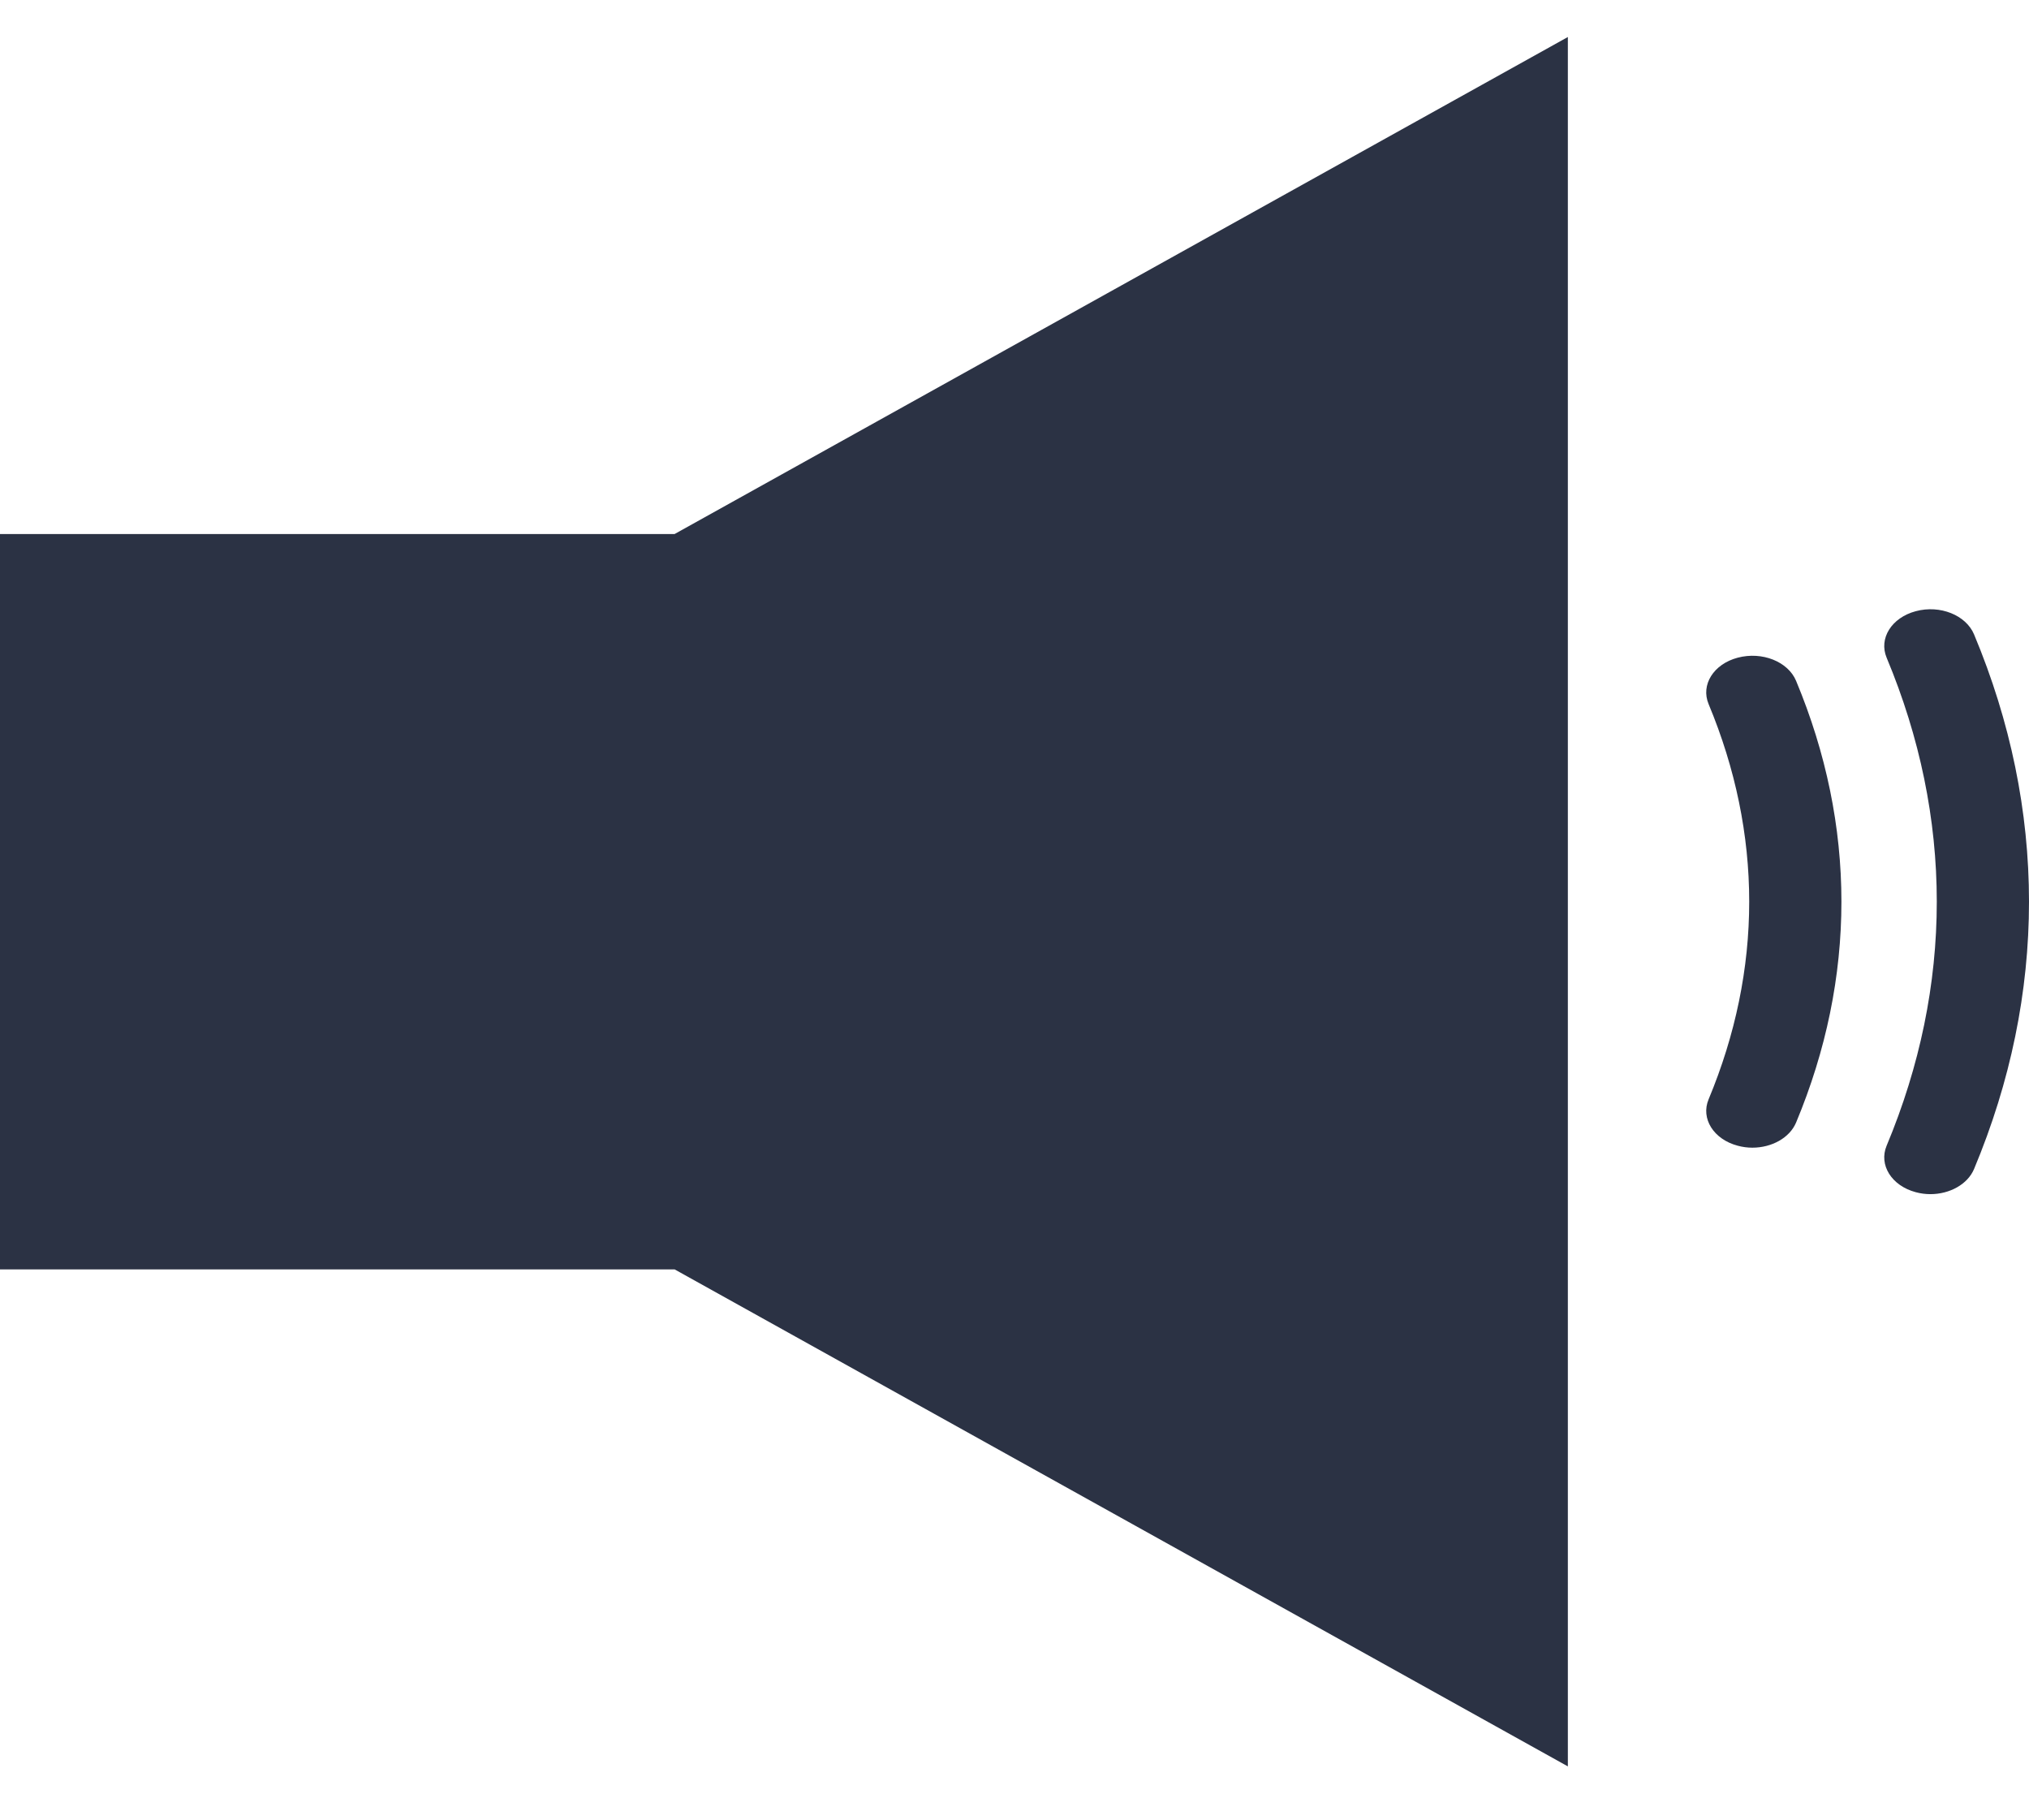
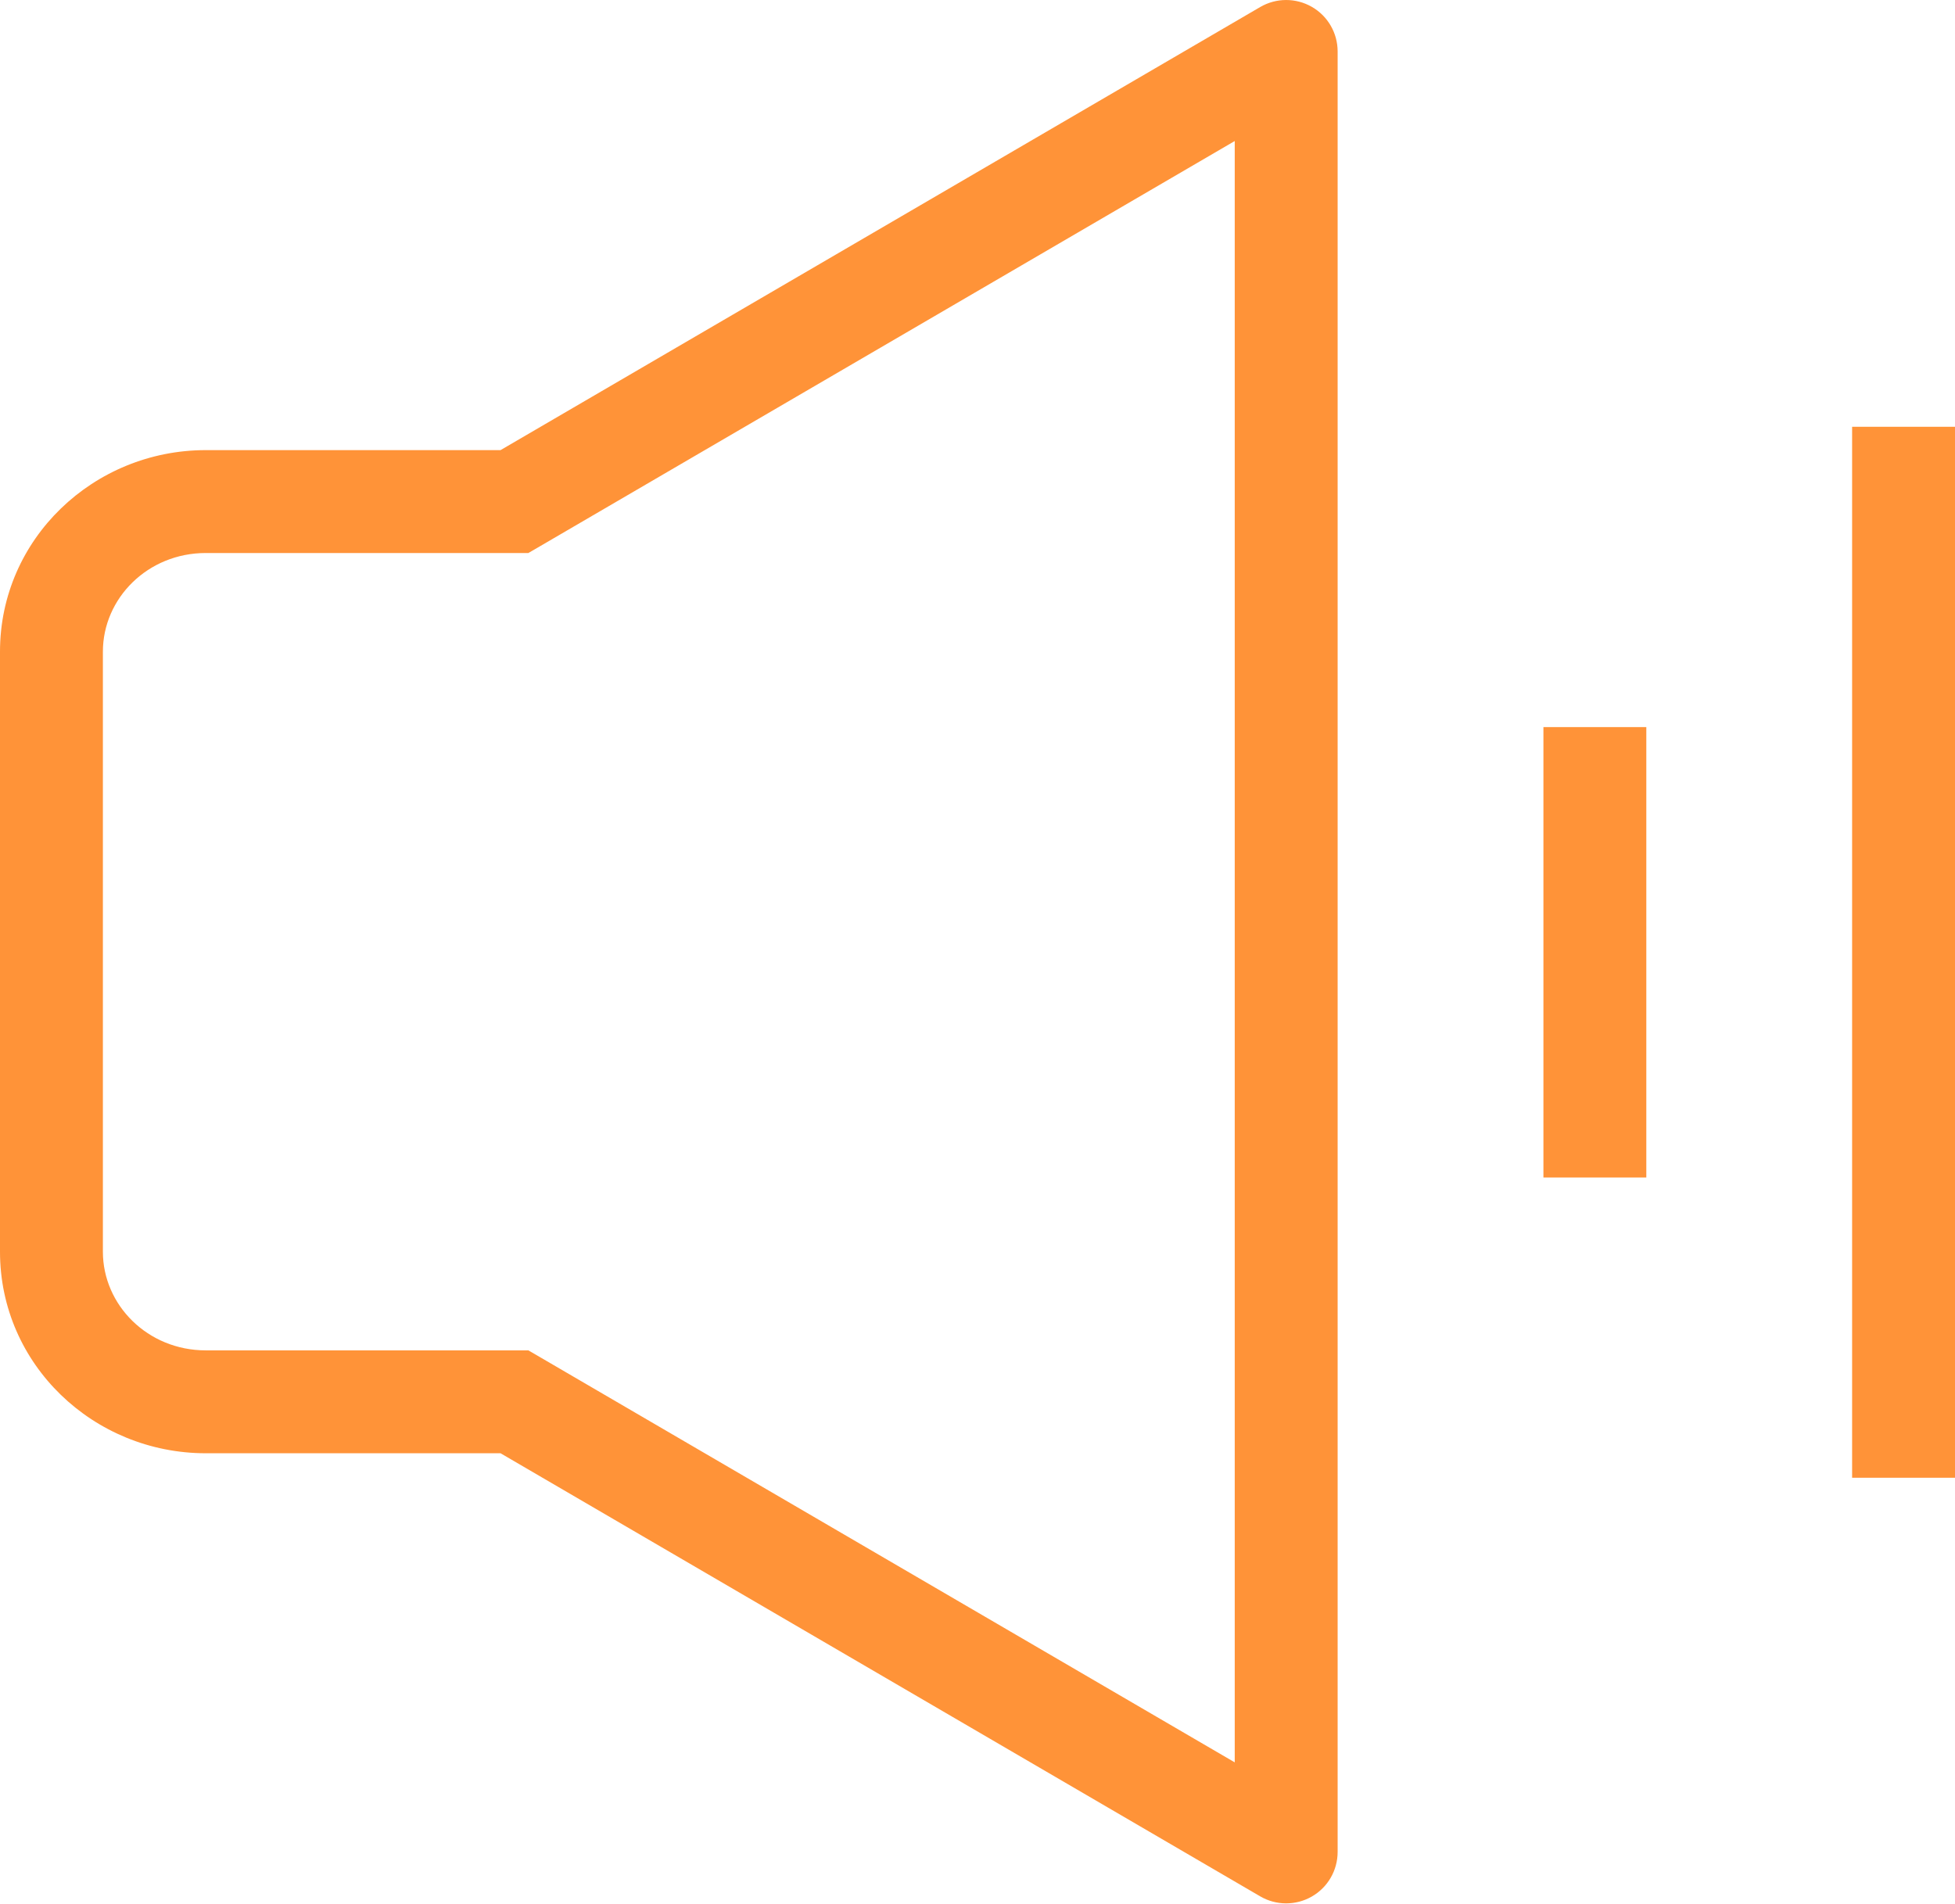
- <svg xmlns="http://www.w3.org/2000/svg" width="29" height="26" viewBox="0 0 29 26" fill="none">
-   <path d="M28.215 9.066C28.1 8.791 27.73 8.64 27.381 8.734C27.036 8.826 26.85 9.123 26.965 9.398C27.441 10.536 27.682 11.709 27.682 12.885C27.682 14.061 27.441 15.234 26.965 16.372C26.85 16.647 27.036 16.944 27.381 17.036C27.451 17.055 27.521 17.064 27.59 17.064C27.866 17.064 28.123 16.924 28.215 16.704C28.736 15.459 29 14.174 29 12.885C29 11.596 28.736 10.311 28.215 9.066Z" fill="#2B3244" />
-   <path d="M24.837 9.398C24.492 9.489 24.305 9.786 24.421 10.062C24.805 10.983 25.001 11.933 25.001 12.885C25.001 13.837 24.805 14.787 24.421 15.708C24.305 15.983 24.492 16.281 24.837 16.372C24.907 16.391 24.977 16.4 25.046 16.4C25.322 16.4 25.578 16.261 25.671 16.041C26.101 15.011 26.319 13.95 26.319 12.885C26.319 11.82 26.101 10.759 25.671 9.729C25.556 9.454 25.186 9.306 24.837 9.398Z" fill="#2B3244" />
-   <path d="M9.642 18.139H2.636H0V9.733V7.631H9.642L22.409 0.529V3.386V22.384V25.241L9.642 18.139Z" fill="#2B3244" />
+ <svg xmlns="http://www.w3.org/2000/svg" width="38" height="37" viewBox="0 0 38 37" fill="none">
+   <path d="M10 27.25L10.504 26.386L10.27 26.25H10V27.25ZM10 9.75V10.75H10.27L10.504 10.614L10 9.75ZM25 1H26C26 0.642 25.809 0.311 25.498 0.133C25.188 -0.045 24.805 -0.044 24.496 0.136L25 1ZM25 36L24.496 36.864C24.805 37.044 25.188 37.045 25.498 36.867C25.809 36.689 26 36.358 26 36H25ZM10 26.25H4V28.25H10V26.25ZM4 26.25C2.869 26.25 2 25.367 2 24.333H0C0 26.526 1.819 28.25 4 28.25V26.25ZM2 24.333V12.667H0V24.333H2ZM2 12.667C2 11.633 2.869 10.75 4 10.75V8.75C1.819 8.75 0 10.475 0 12.667H2ZM4 10.75H10V8.75H4V10.75ZM10.504 10.614L25.504 1.864L24.496 0.136L9.496 8.886L10.504 10.614ZM24 1V36H26V1H24ZM25.504 35.136L10.504 26.386L9.496 28.114L24.496 36.864L25.504 35.136ZM30 14.134V22.889H32V14.134H30ZM36 8.296V28.726H38V8.296H36Z" fill="#FF9338" />
</svg>
